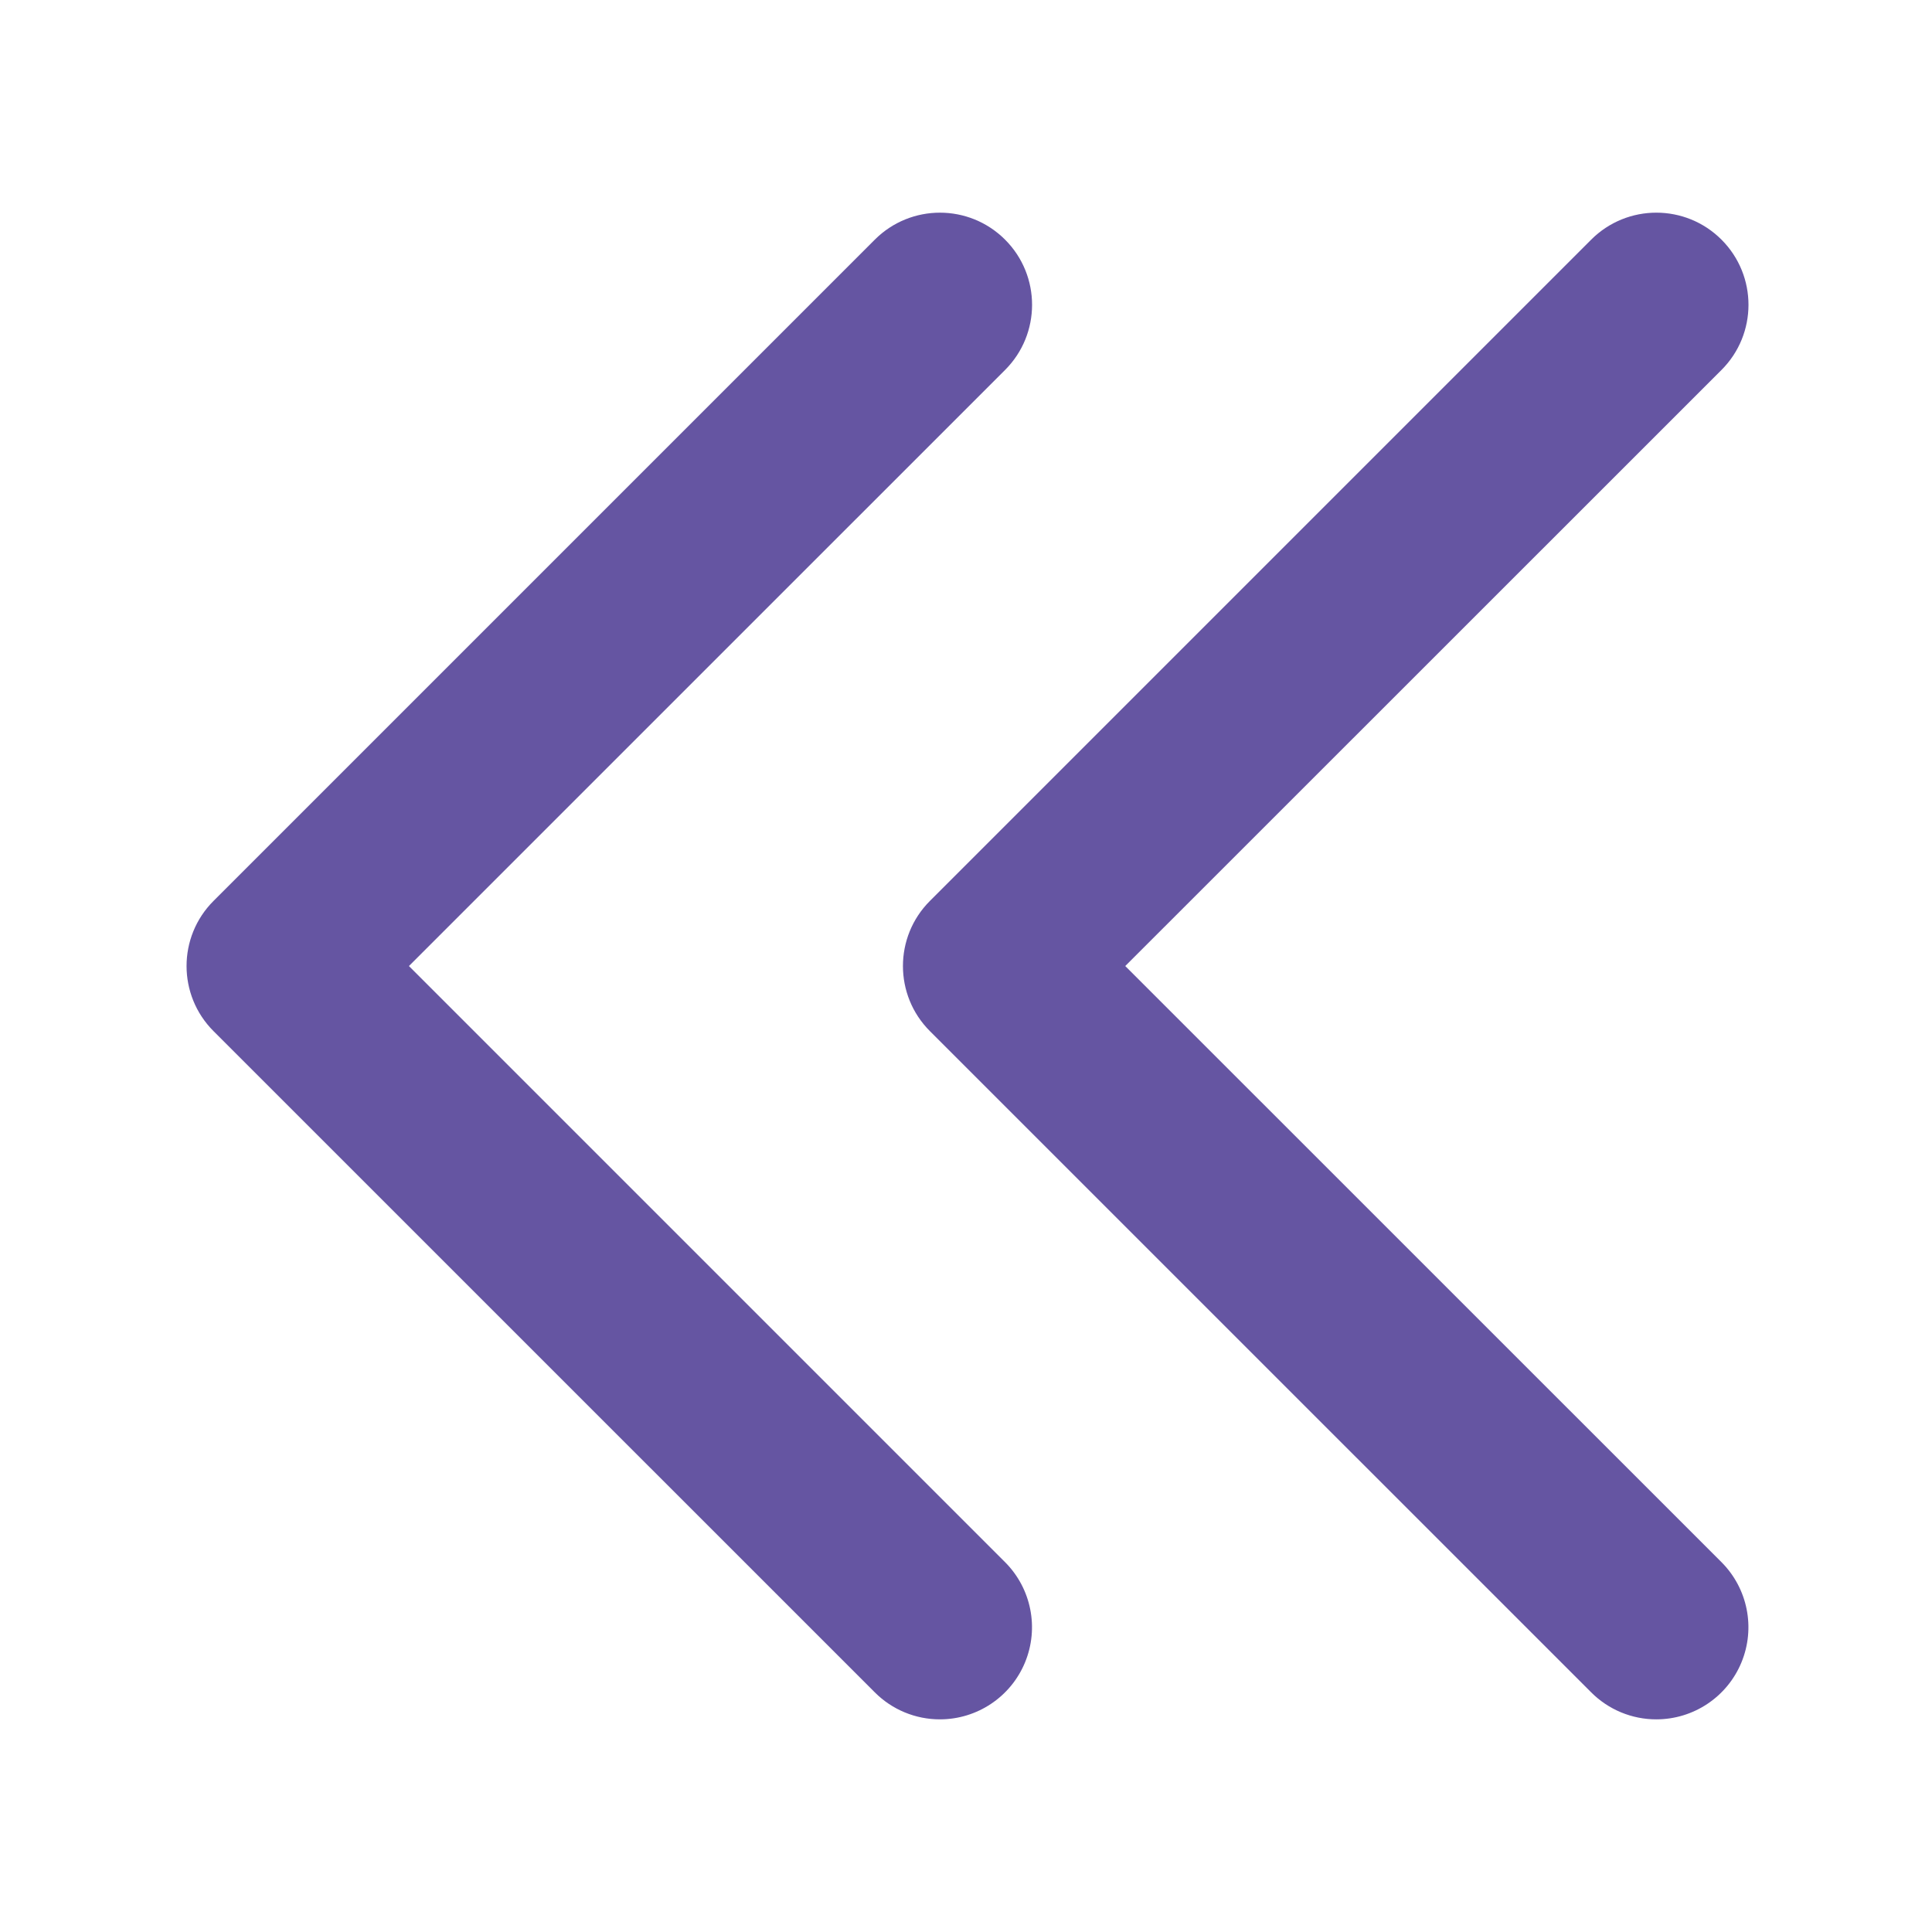
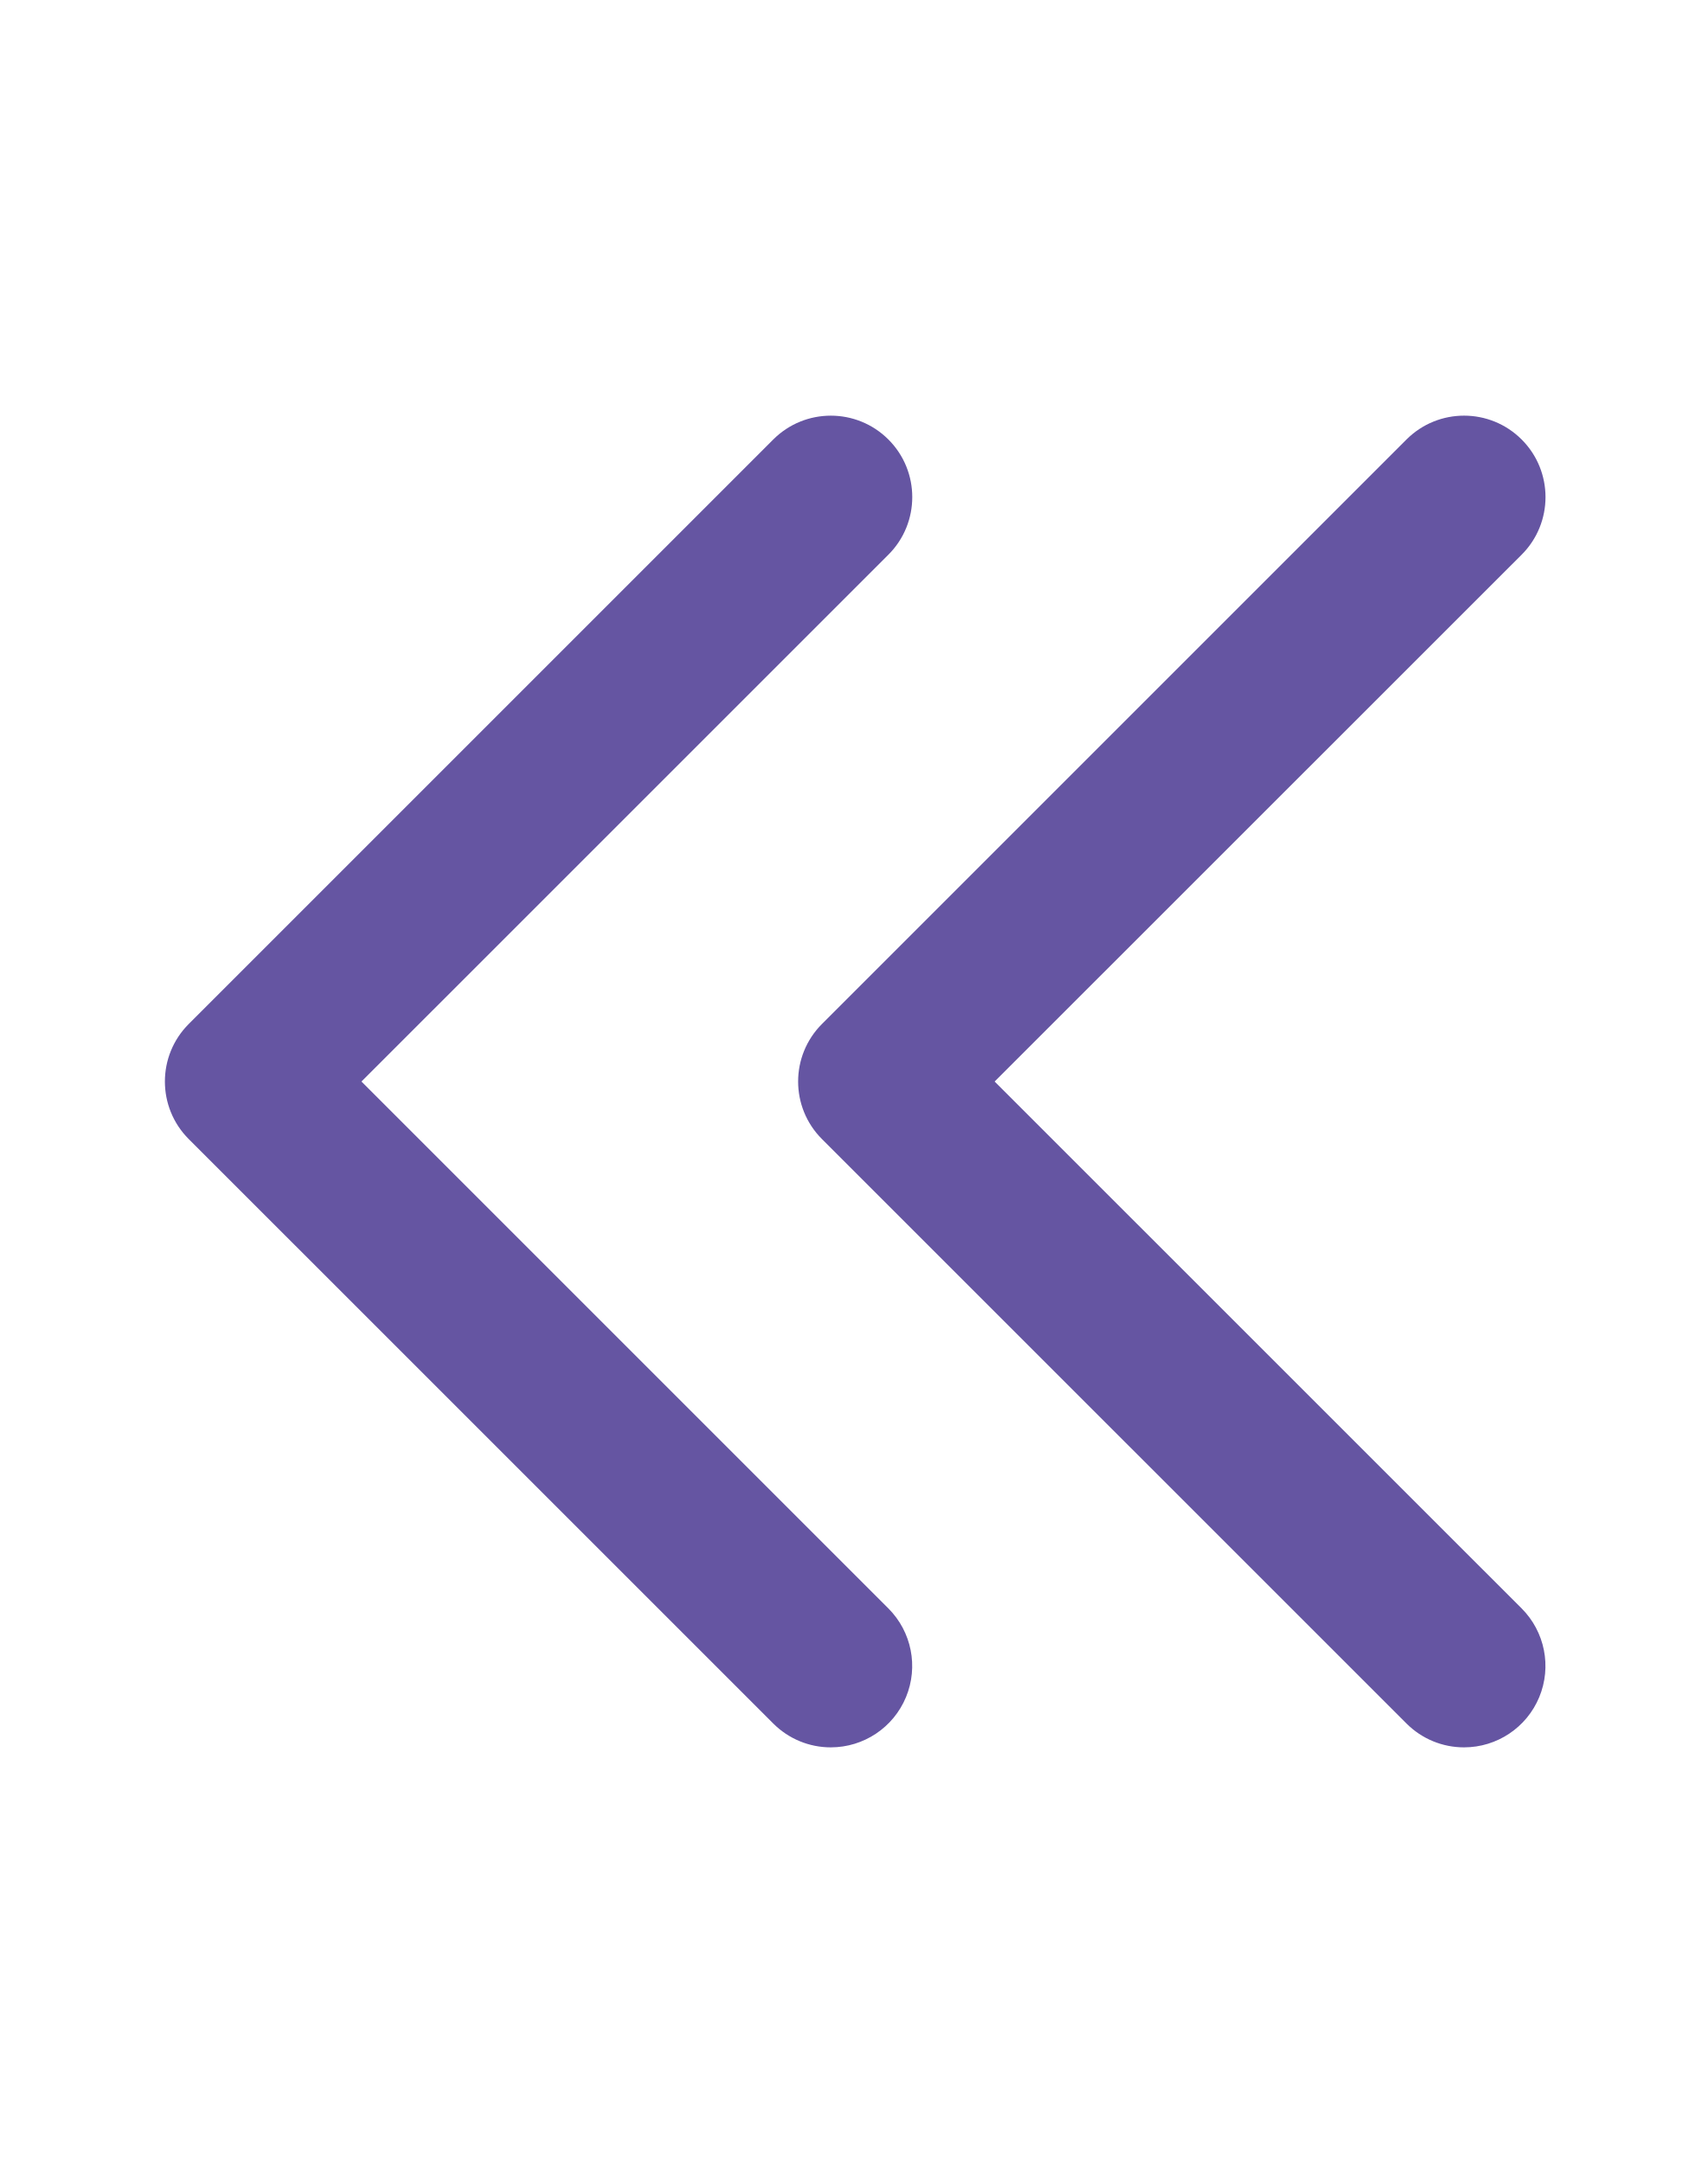
- <svg xmlns="http://www.w3.org/2000/svg" id="레이어_1" data-name="레이어 1" viewBox="0 0 595.28 595.28">
+ <svg xmlns="http://www.w3.org/2000/svg" width="15" height="19" id="레이어_1" data-name="레이어 1" viewBox="0 0 595.28 595.28">
  <defs>
    <style>.cls-1{fill:#6555a2;}</style>
  </defs>
  <path class="cls-1" d="M510.35,529.76a28.29,28.29,0,0,1-20.07-8.31L286.52,317.71a28.37,28.37,0,0,1,0-40.12L490.28,73.83A28.38,28.38,0,0,1,530.41,114L346.71,297.65l183.7,183.67a28.38,28.38,0,0,1-20.06,48.44Z" />
  <path class="cls-1" d="M289.61,529.76a28.28,28.28,0,0,1-20.06-8.31L65.79,317.71a28.37,28.37,0,0,1,0-40.12L269.55,73.83A28.37,28.37,0,0,1,309.67,114L126,297.65,309.67,481.32a28.38,28.38,0,0,1-20.06,48.44Z" />
</svg>
